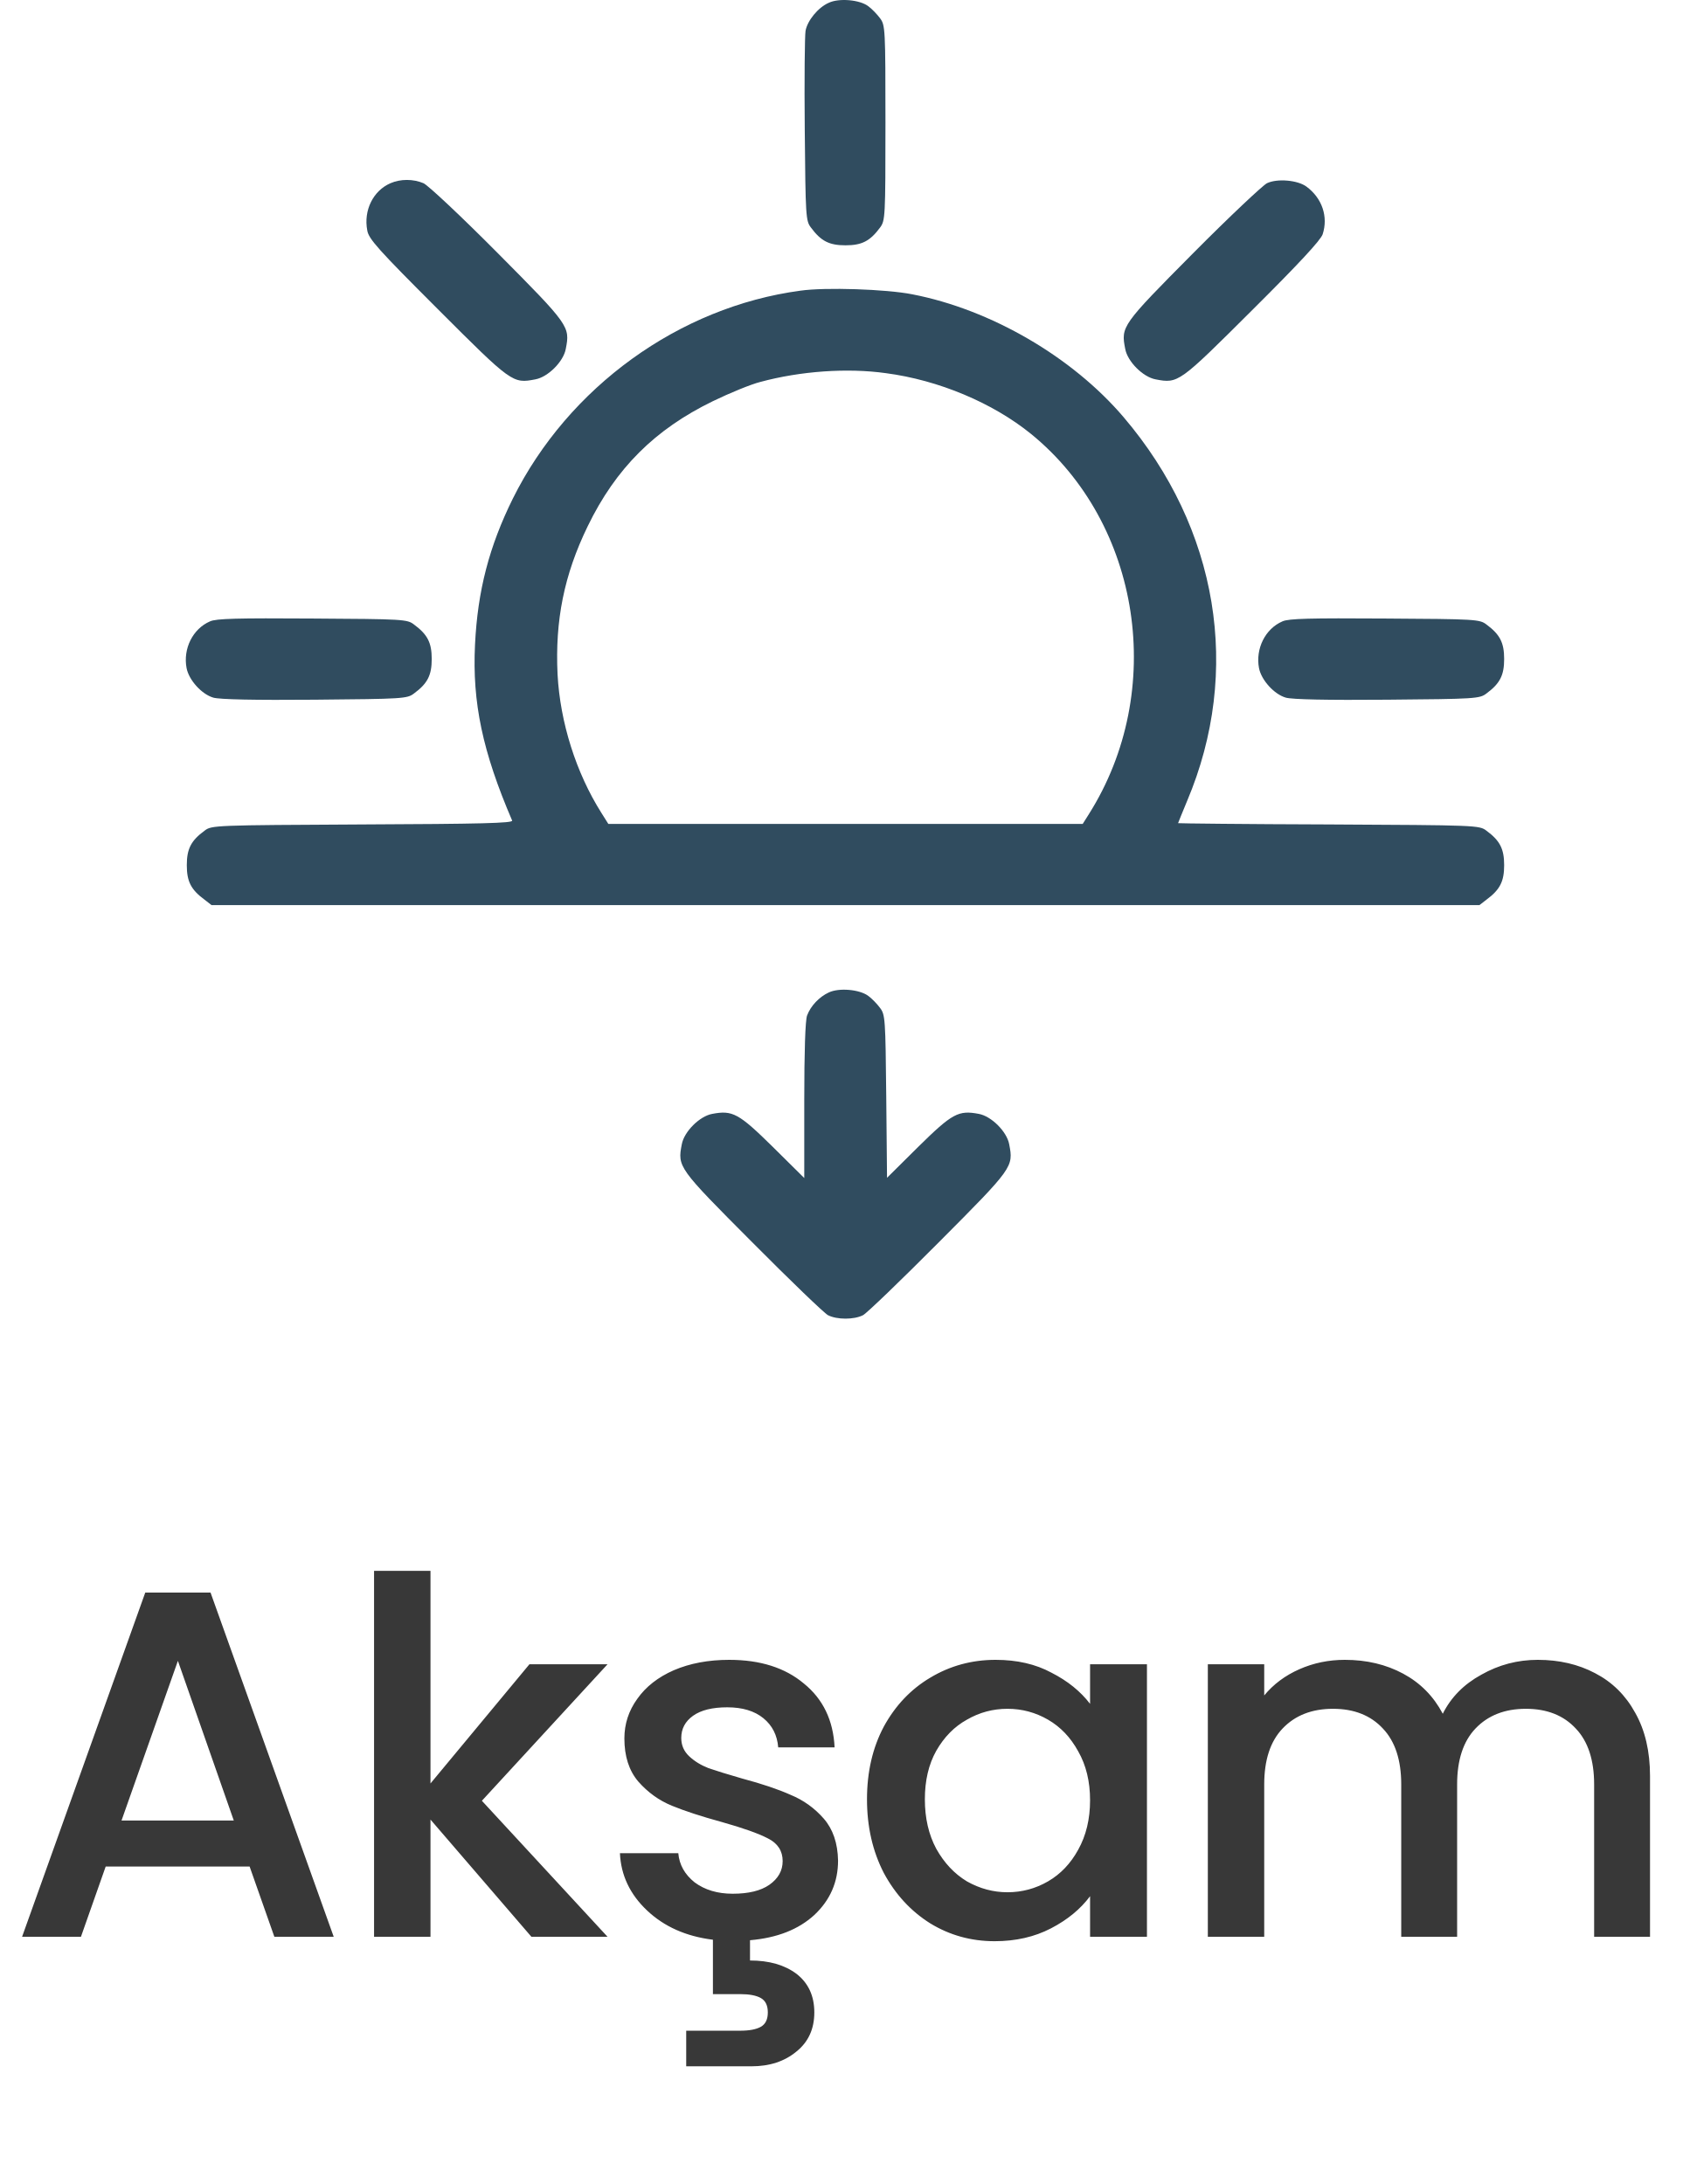
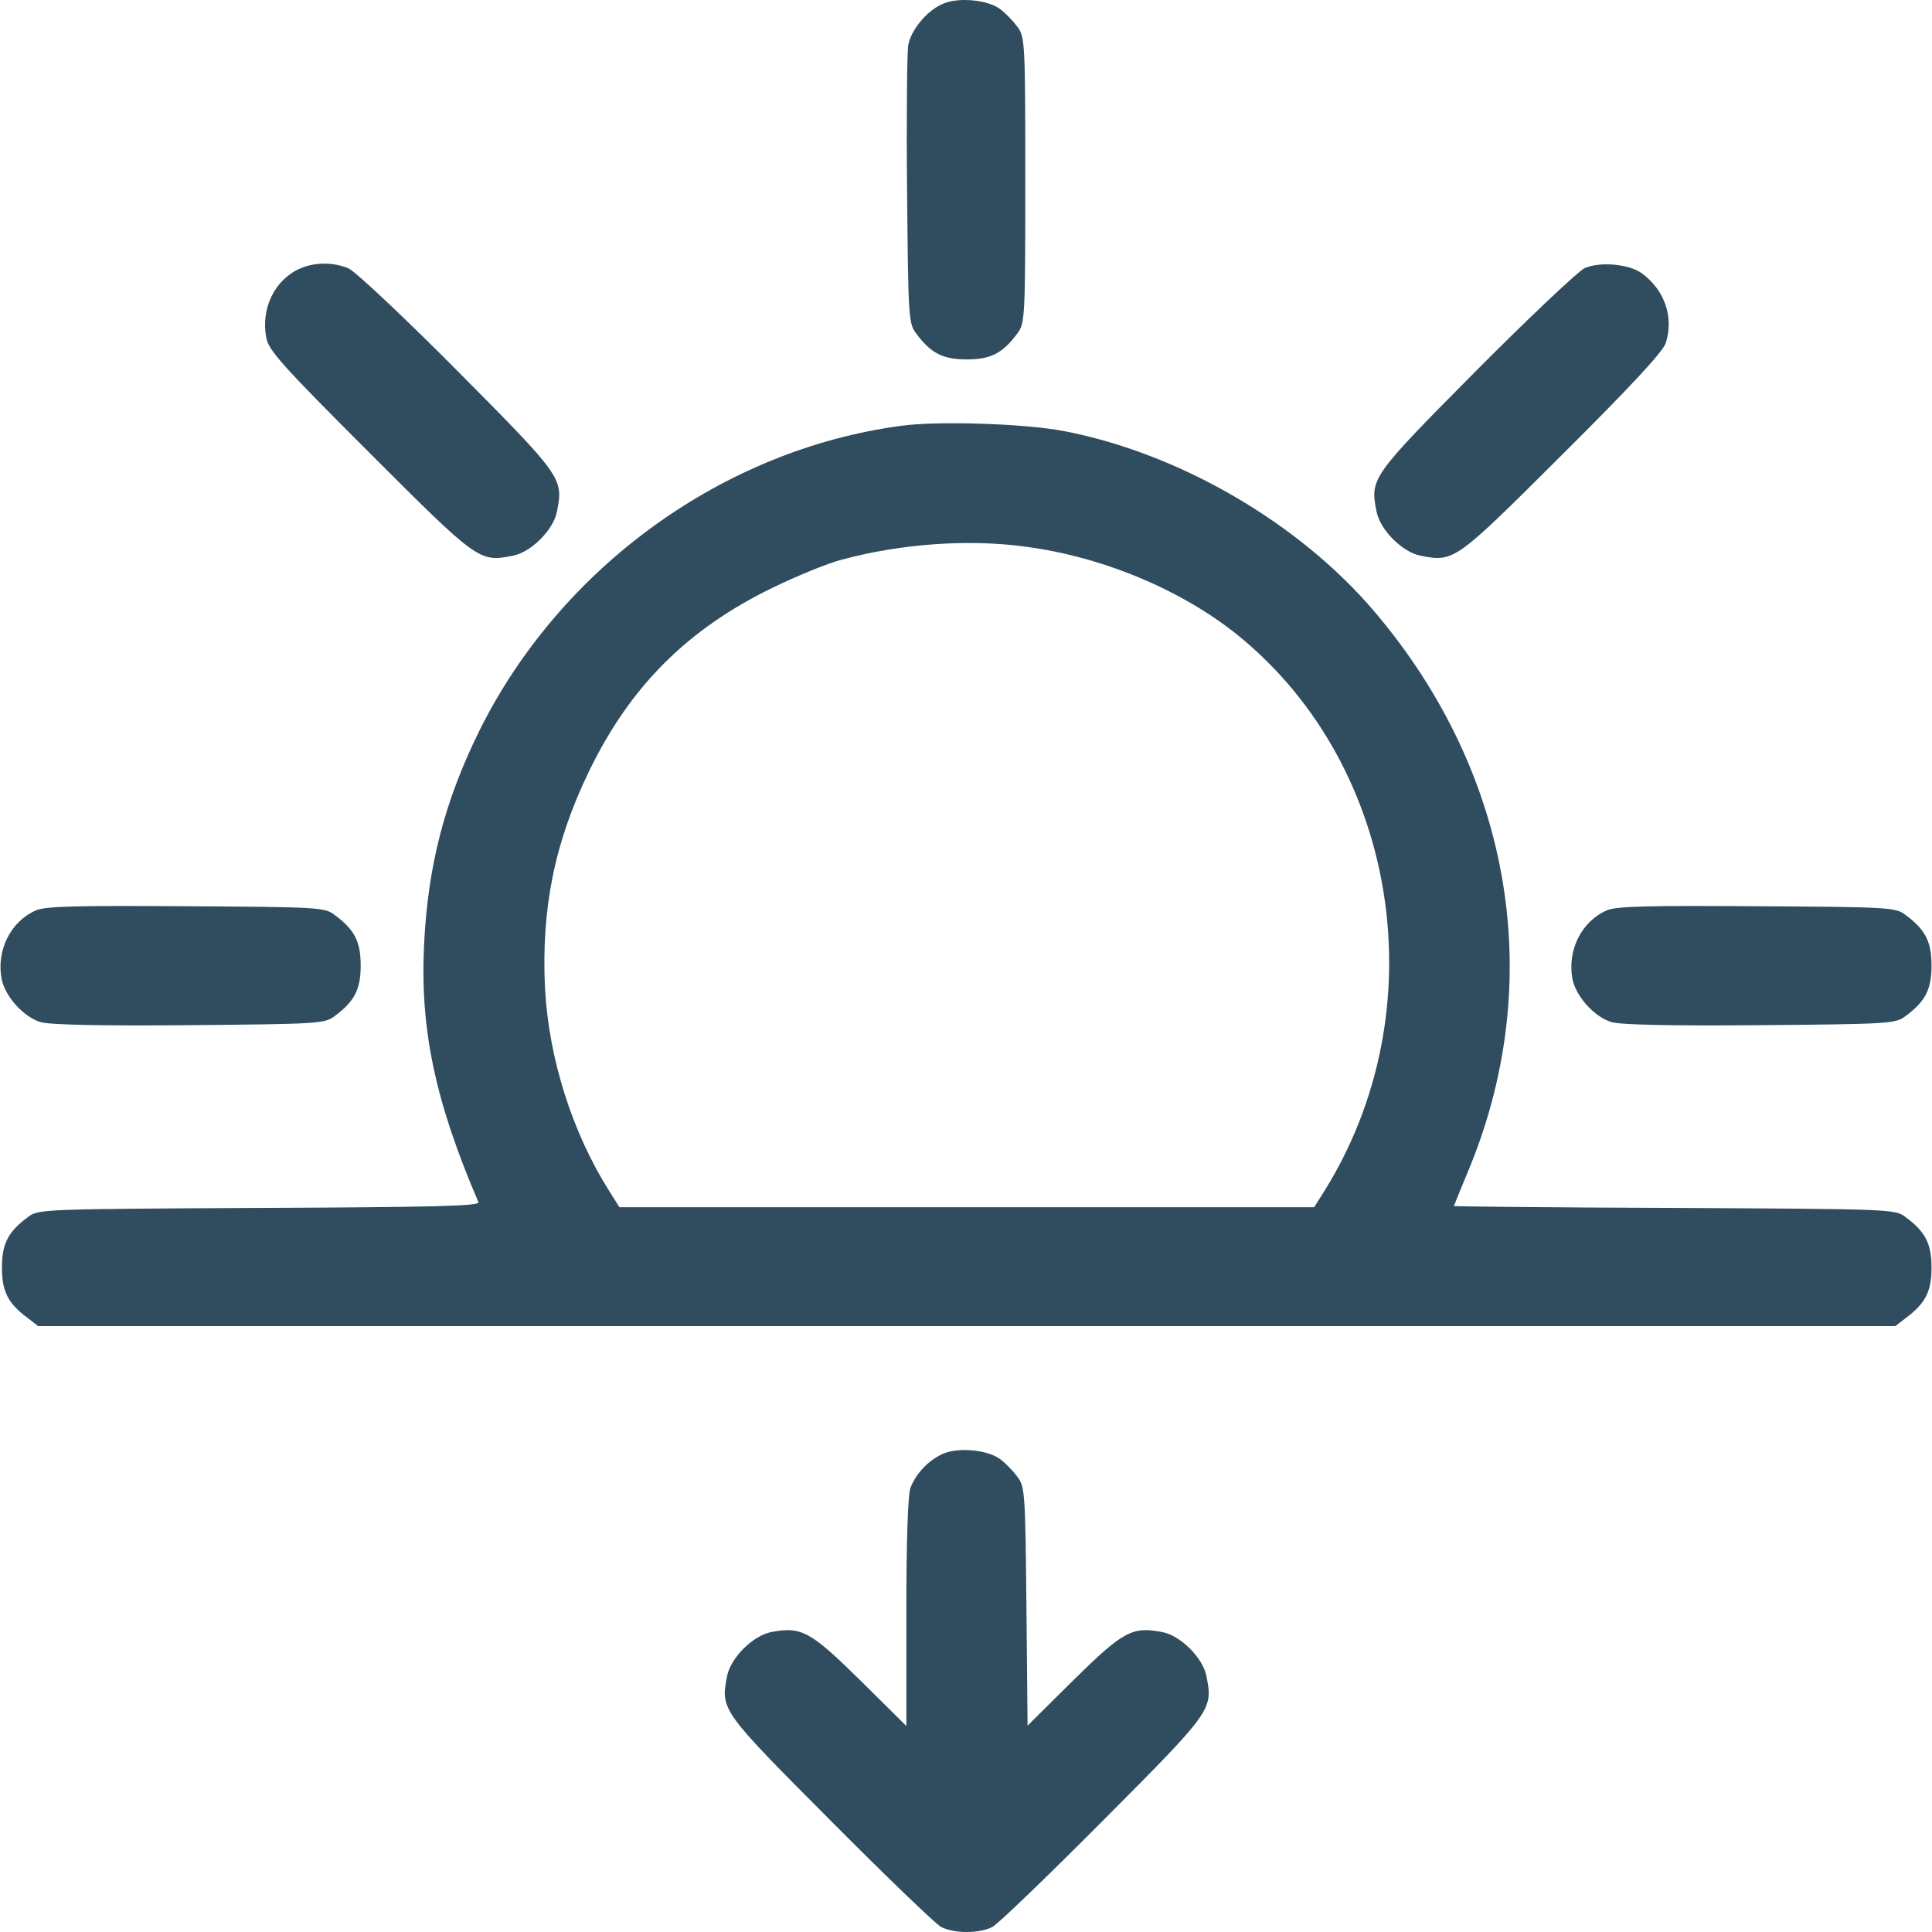
- <svg xmlns="http://www.w3.org/2000/svg" width="41" height="53" viewBox="0 0 41 53" fill="none">
+ <svg xmlns="http://www.w3.org/2000/svg" width="32" height="32" viewBox="4.5 0 32 32" fill="none">
  <path d="M20.106 0.068C19.849 0.18 19.587 0.499 19.543 0.75C19.524 0.862 19.512 1.938 19.524 3.151C19.543 5.259 19.549 5.359 19.674 5.522C19.918 5.853 20.119 5.953 20.513 5.953C20.907 5.953 21.107 5.853 21.351 5.522C21.476 5.353 21.482 5.278 21.482 2.983C21.482 0.687 21.476 0.612 21.351 0.443C21.282 0.35 21.151 0.212 21.063 0.149C20.856 -0.007 20.356 -0.051 20.106 0.068Z" fill="#304C5F" />
  <path d="M9.473 4.446C9.054 4.628 8.817 5.103 8.91 5.591C8.942 5.797 9.179 6.06 10.618 7.498C12.419 9.3 12.438 9.312 12.988 9.206C13.295 9.15 13.67 8.775 13.726 8.468C13.833 7.924 13.814 7.893 12.081 6.148C11.199 5.259 10.386 4.496 10.274 4.446C10.024 4.34 9.717 4.34 9.473 4.446Z" fill="#304C5F" />
  <path d="M30.738 4.446C30.638 4.496 29.825 5.259 28.943 6.148C27.211 7.893 27.192 7.924 27.299 8.468C27.355 8.775 27.73 9.15 28.036 9.206C28.587 9.312 28.606 9.293 30.375 7.53C31.526 6.385 32.039 5.829 32.089 5.685C32.227 5.259 32.077 4.809 31.695 4.528C31.483 4.371 30.988 4.327 30.738 4.446Z" fill="#304C5F" />
  <path d="M19.418 7.054C16.478 7.448 13.789 9.393 12.444 12.095C11.868 13.259 11.587 14.334 11.524 15.648C11.456 17.049 11.706 18.238 12.425 19.913C12.45 19.976 11.656 19.995 8.798 20.007C5.208 20.026 5.132 20.026 4.964 20.158C4.632 20.401 4.532 20.602 4.532 20.996C4.532 21.39 4.632 21.59 4.964 21.834L5.132 21.965H20.512H35.892L36.061 21.834C36.392 21.59 36.492 21.39 36.492 20.996C36.492 20.602 36.392 20.401 36.061 20.158C35.892 20.026 35.817 20.026 32.233 20.007C30.225 20.001 28.581 19.982 28.581 19.976C28.581 19.97 28.681 19.726 28.8 19.438C30.132 16.286 29.556 12.821 27.261 10.125C26.016 8.662 24.04 7.511 22.132 7.142C21.5 7.017 20.025 6.967 19.418 7.054ZM21.494 9.056C22.77 9.224 24.084 9.775 25.016 10.532C27.686 12.708 28.305 16.767 26.417 19.757L26.267 19.995H20.513H14.759L14.59 19.726C13.977 18.756 13.589 17.531 13.527 16.367C13.464 15.06 13.683 13.953 14.258 12.771C14.94 11.363 15.891 10.419 17.292 9.737C17.704 9.537 18.223 9.324 18.449 9.268C19.418 9.006 20.55 8.924 21.494 9.056Z" fill="#304C5F" />
  <path d="M5.095 15.079C4.676 15.26 4.438 15.742 4.526 16.211C4.582 16.505 4.895 16.849 5.176 16.93C5.326 16.974 6.177 16.993 7.64 16.98C9.779 16.961 9.879 16.955 10.042 16.83C10.374 16.586 10.474 16.386 10.474 15.992C10.474 15.598 10.374 15.398 10.042 15.154C9.88 15.029 9.786 15.023 7.578 15.01C5.764 14.998 5.245 15.01 5.095 15.079Z" fill="#304C5F" />
  <path d="M31.113 15.079C30.694 15.26 30.457 15.742 30.544 16.211C30.6 16.505 30.913 16.849 31.195 16.93C31.345 16.974 32.195 16.993 33.659 16.98C35.798 16.962 35.898 16.955 36.061 16.83C36.392 16.586 36.492 16.386 36.492 15.992C36.492 15.598 36.392 15.398 36.061 15.154C35.898 15.029 35.804 15.023 33.597 15.01C31.783 14.998 31.264 15.01 31.113 15.079Z" fill="#304C5F" />
  <path d="M20.106 24.085C19.875 24.192 19.668 24.41 19.581 24.642C19.537 24.754 19.512 25.517 19.512 26.706V28.588L18.749 27.832C17.923 27.019 17.773 26.937 17.279 27.031C16.972 27.087 16.597 27.462 16.541 27.769C16.435 28.319 16.447 28.338 18.249 30.146C19.168 31.071 19.994 31.866 20.087 31.916C20.306 32.028 20.719 32.028 20.938 31.916C21.032 31.866 21.857 31.071 22.777 30.146C24.578 28.338 24.59 28.319 24.484 27.769C24.428 27.462 24.053 27.087 23.746 27.031C23.252 26.937 23.102 27.019 22.283 27.825L21.52 28.582L21.501 26.606C21.482 24.723 21.476 24.623 21.351 24.46C21.282 24.366 21.151 24.229 21.063 24.166C20.85 24.01 20.356 23.966 20.106 24.085Z" fill="#304C5F" />
  <path d="M6.056 45.296H2.564L1.964 47H0.536L3.524 38.648H5.108L8.096 47H6.656L6.056 45.296ZM5.672 44.18L4.316 40.304L2.948 44.18H5.672ZM11.691 43.7L14.739 47H12.892L10.444 44.156V47H9.075V38.12H10.444V43.28L12.844 40.388H14.739L11.691 43.7ZM20.332 45.152C20.332 45.672 20.14 46.112 19.756 46.472C19.372 46.824 18.852 47.028 18.196 47.084V47.576C18.66 47.576 19.036 47.684 19.324 47.9C19.612 48.124 19.756 48.436 19.756 48.836C19.756 49.236 19.612 49.552 19.324 49.784C19.036 50.024 18.672 50.144 18.232 50.144H16.648V49.28H17.956C18.18 49.28 18.348 49.248 18.46 49.184C18.572 49.12 18.628 49.004 18.628 48.836C18.628 48.668 18.572 48.552 18.46 48.488C18.348 48.424 18.18 48.392 17.956 48.392H17.296V47.072C16.648 46.992 16.116 46.756 15.7 46.364C15.284 45.972 15.064 45.508 15.04 44.972H16.456C16.48 45.252 16.612 45.488 16.852 45.68C17.1 45.864 17.408 45.956 17.776 45.956C18.16 45.956 18.456 45.884 18.664 45.74C18.88 45.588 18.988 45.396 18.988 45.164C18.988 44.916 18.868 44.732 18.628 44.612C18.396 44.492 18.024 44.36 17.512 44.216C17.016 44.08 16.612 43.948 16.3 43.82C15.988 43.692 15.716 43.496 15.484 43.232C15.26 42.968 15.148 42.62 15.148 42.188C15.148 41.836 15.252 41.516 15.46 41.228C15.668 40.932 15.964 40.7 16.348 40.532C16.74 40.364 17.188 40.28 17.692 40.28C18.444 40.28 19.048 40.472 19.504 40.856C19.968 41.232 20.216 41.748 20.248 42.404H18.88C18.856 42.108 18.736 41.872 18.52 41.696C18.304 41.52 18.012 41.432 17.644 41.432C17.284 41.432 17.008 41.5 16.816 41.636C16.624 41.772 16.528 41.952 16.528 42.176C16.528 42.352 16.592 42.5 16.72 42.62C16.848 42.74 17.004 42.836 17.188 42.908C17.372 42.972 17.644 43.056 18.004 43.16C18.484 43.288 18.876 43.42 19.18 43.556C19.492 43.684 19.76 43.876 19.984 44.132C20.208 44.388 20.324 44.728 20.332 45.152ZM21.034 43.664C21.034 43 21.17 42.412 21.442 41.9C21.722 41.388 22.098 40.992 22.57 40.712C23.05 40.424 23.578 40.28 24.154 40.28C24.674 40.28 25.126 40.384 25.51 40.592C25.902 40.792 26.214 41.044 26.446 41.348V40.388H27.826V47H26.446V46.016C26.214 46.328 25.898 46.588 25.498 46.796C25.098 47.004 24.642 47.108 24.13 47.108C23.562 47.108 23.042 46.964 22.57 46.676C22.098 46.38 21.722 45.972 21.442 45.452C21.17 44.924 21.034 44.328 21.034 43.664ZM26.446 43.688C26.446 43.232 26.35 42.836 26.158 42.5C25.974 42.164 25.73 41.908 25.426 41.732C25.122 41.556 24.794 41.468 24.442 41.468C24.09 41.468 23.762 41.556 23.458 41.732C23.154 41.9 22.906 42.152 22.714 42.488C22.53 42.816 22.438 43.208 22.438 43.664C22.438 44.12 22.53 44.52 22.714 44.864C22.906 45.208 23.154 45.472 23.458 45.656C23.77 45.832 24.098 45.92 24.442 45.92C24.794 45.92 25.122 45.832 25.426 45.656C25.73 45.48 25.974 45.224 26.158 44.888C26.35 44.544 26.446 44.144 26.446 43.688ZM37.307 40.28C37.827 40.28 38.291 40.388 38.699 40.604C39.115 40.82 39.439 41.14 39.671 41.564C39.911 41.988 40.031 42.5 40.031 43.1V47H38.675V43.304C38.675 42.712 38.527 42.26 38.231 41.948C37.935 41.628 37.531 41.468 37.019 41.468C36.507 41.468 36.099 41.628 35.795 41.948C35.499 42.26 35.351 42.712 35.351 43.304V47H33.995V43.304C33.995 42.712 33.847 42.26 33.551 41.948C33.255 41.628 32.851 41.468 32.339 41.468C31.827 41.468 31.419 41.628 31.115 41.948C30.819 42.26 30.671 42.712 30.671 43.304V47H29.303V40.388H30.671V41.144C30.895 40.872 31.179 40.66 31.523 40.508C31.867 40.356 32.235 40.28 32.627 40.28C33.155 40.28 33.627 40.392 34.043 40.616C34.459 40.84 34.779 41.164 35.003 41.588C35.203 41.188 35.515 40.872 35.939 40.64C36.363 40.4 36.819 40.28 37.307 40.28Z" fill="#383838" />
</svg>
